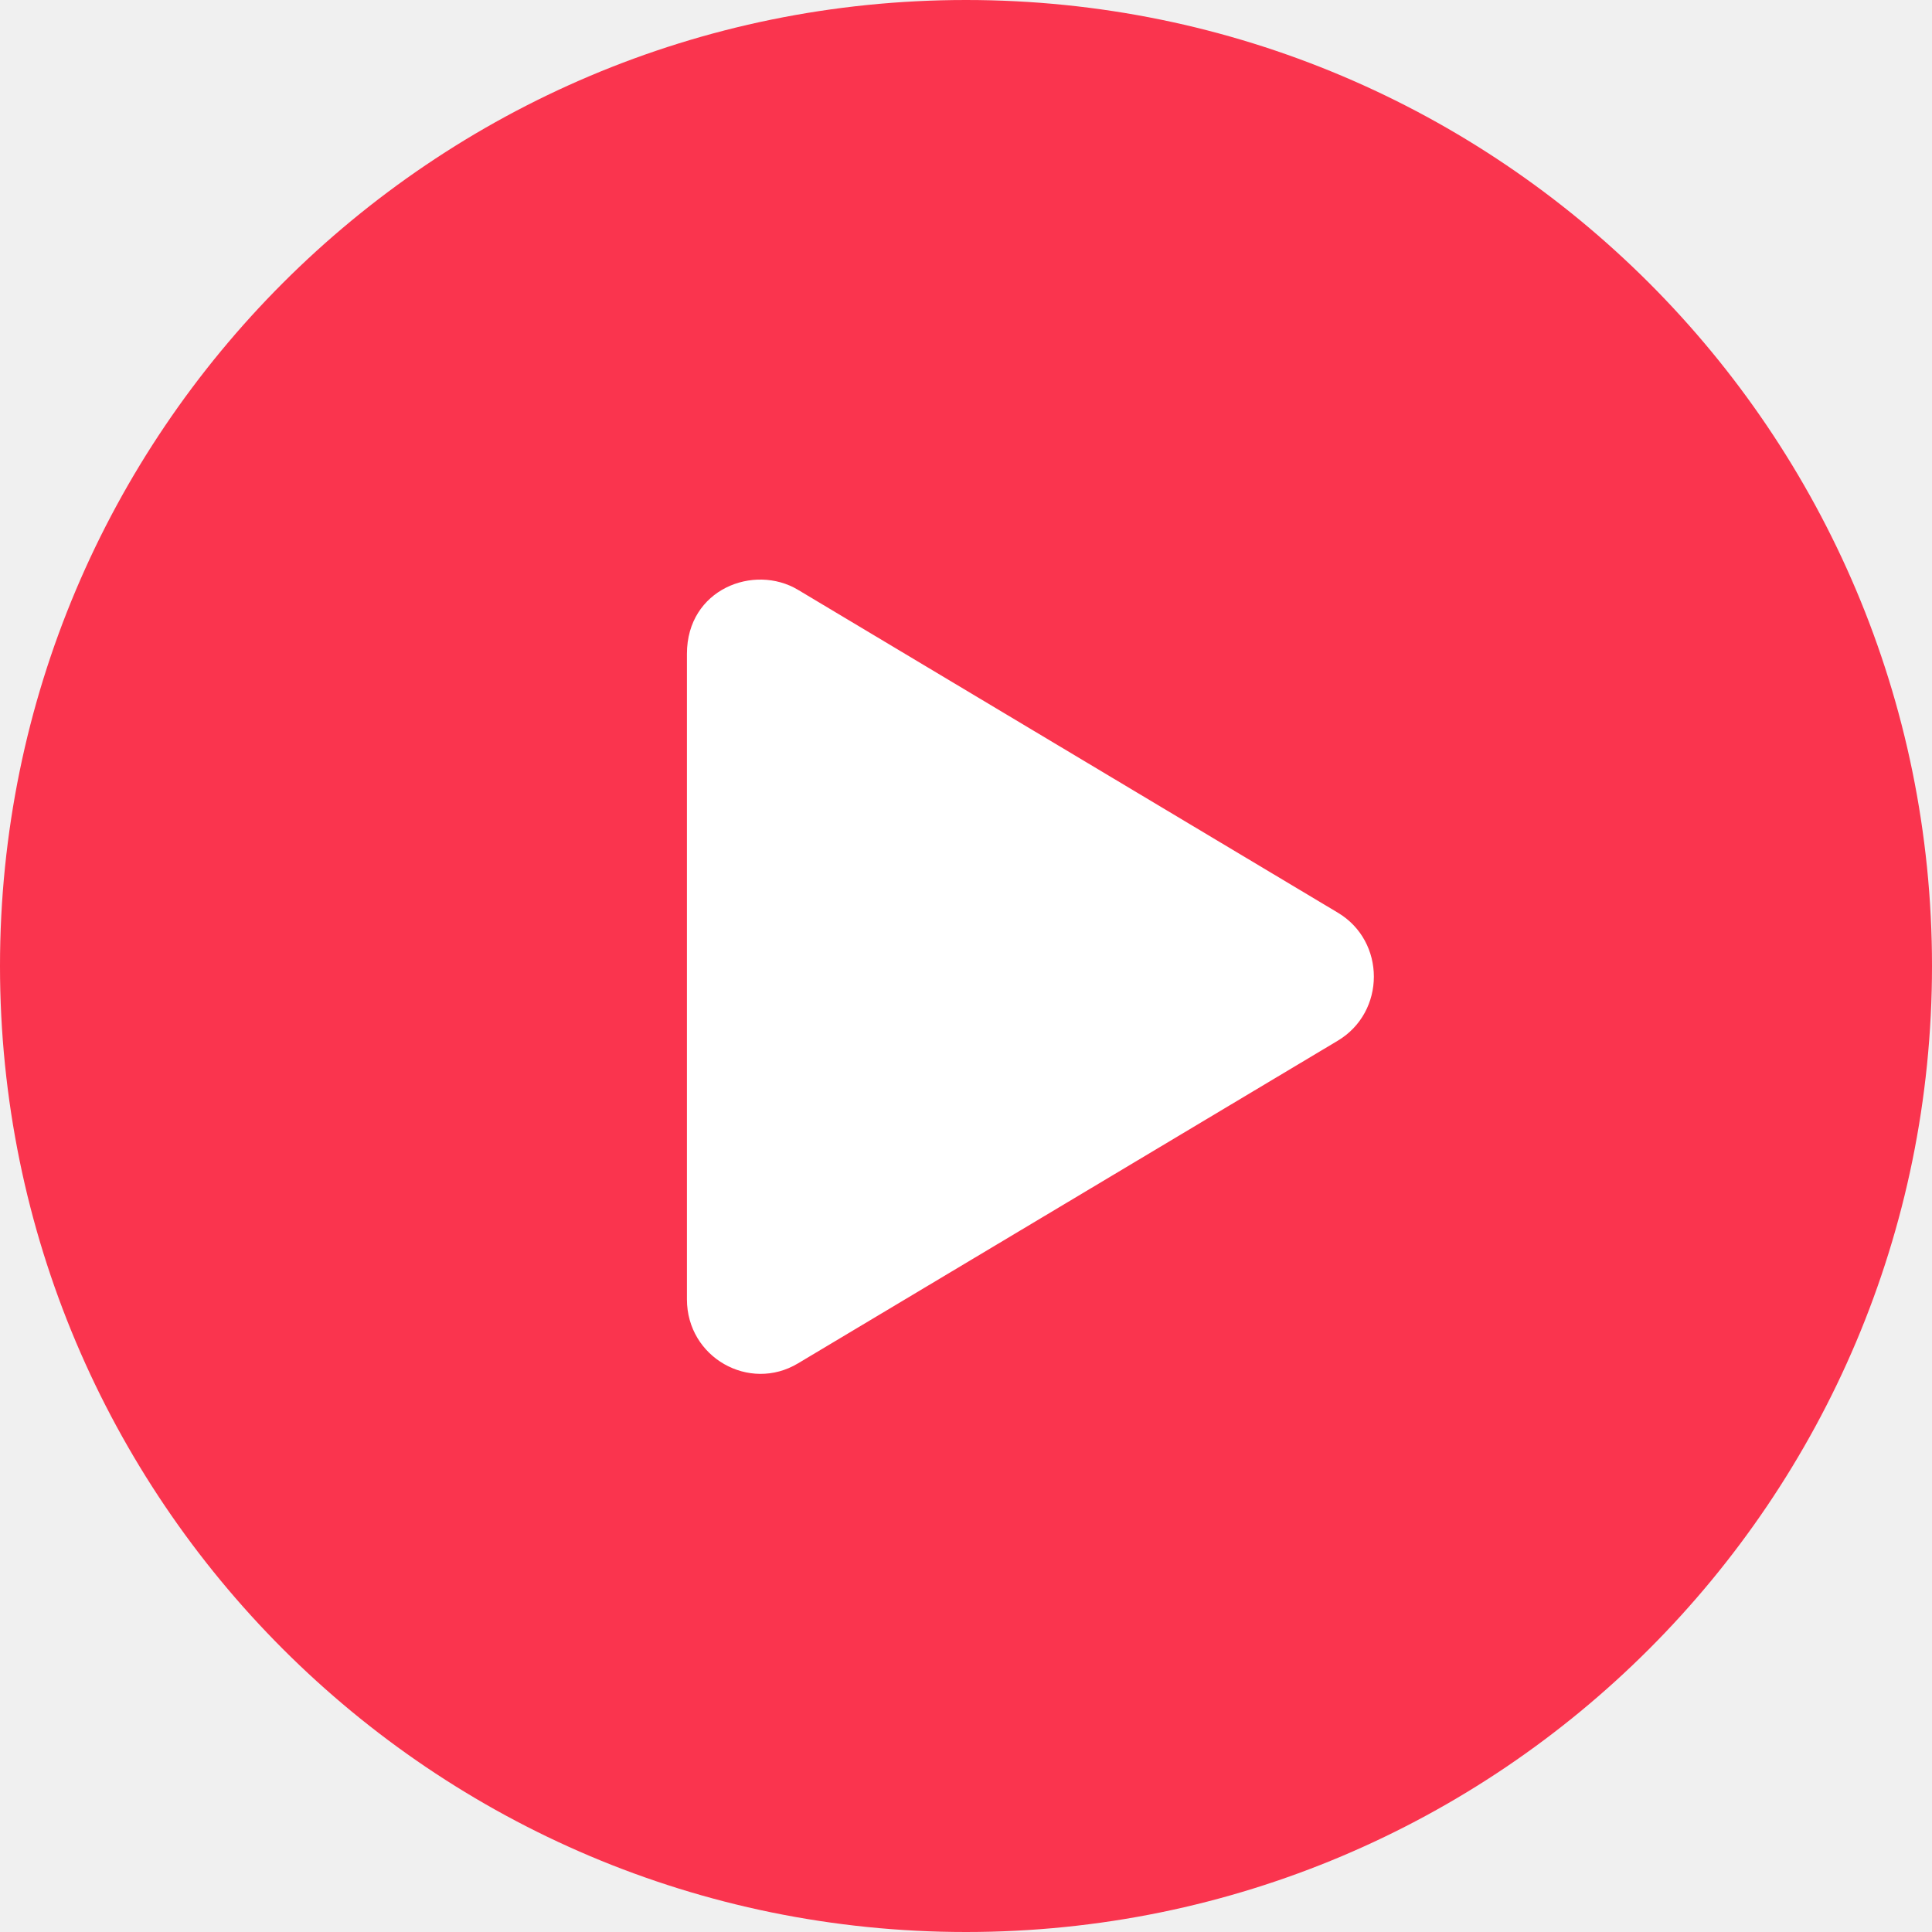
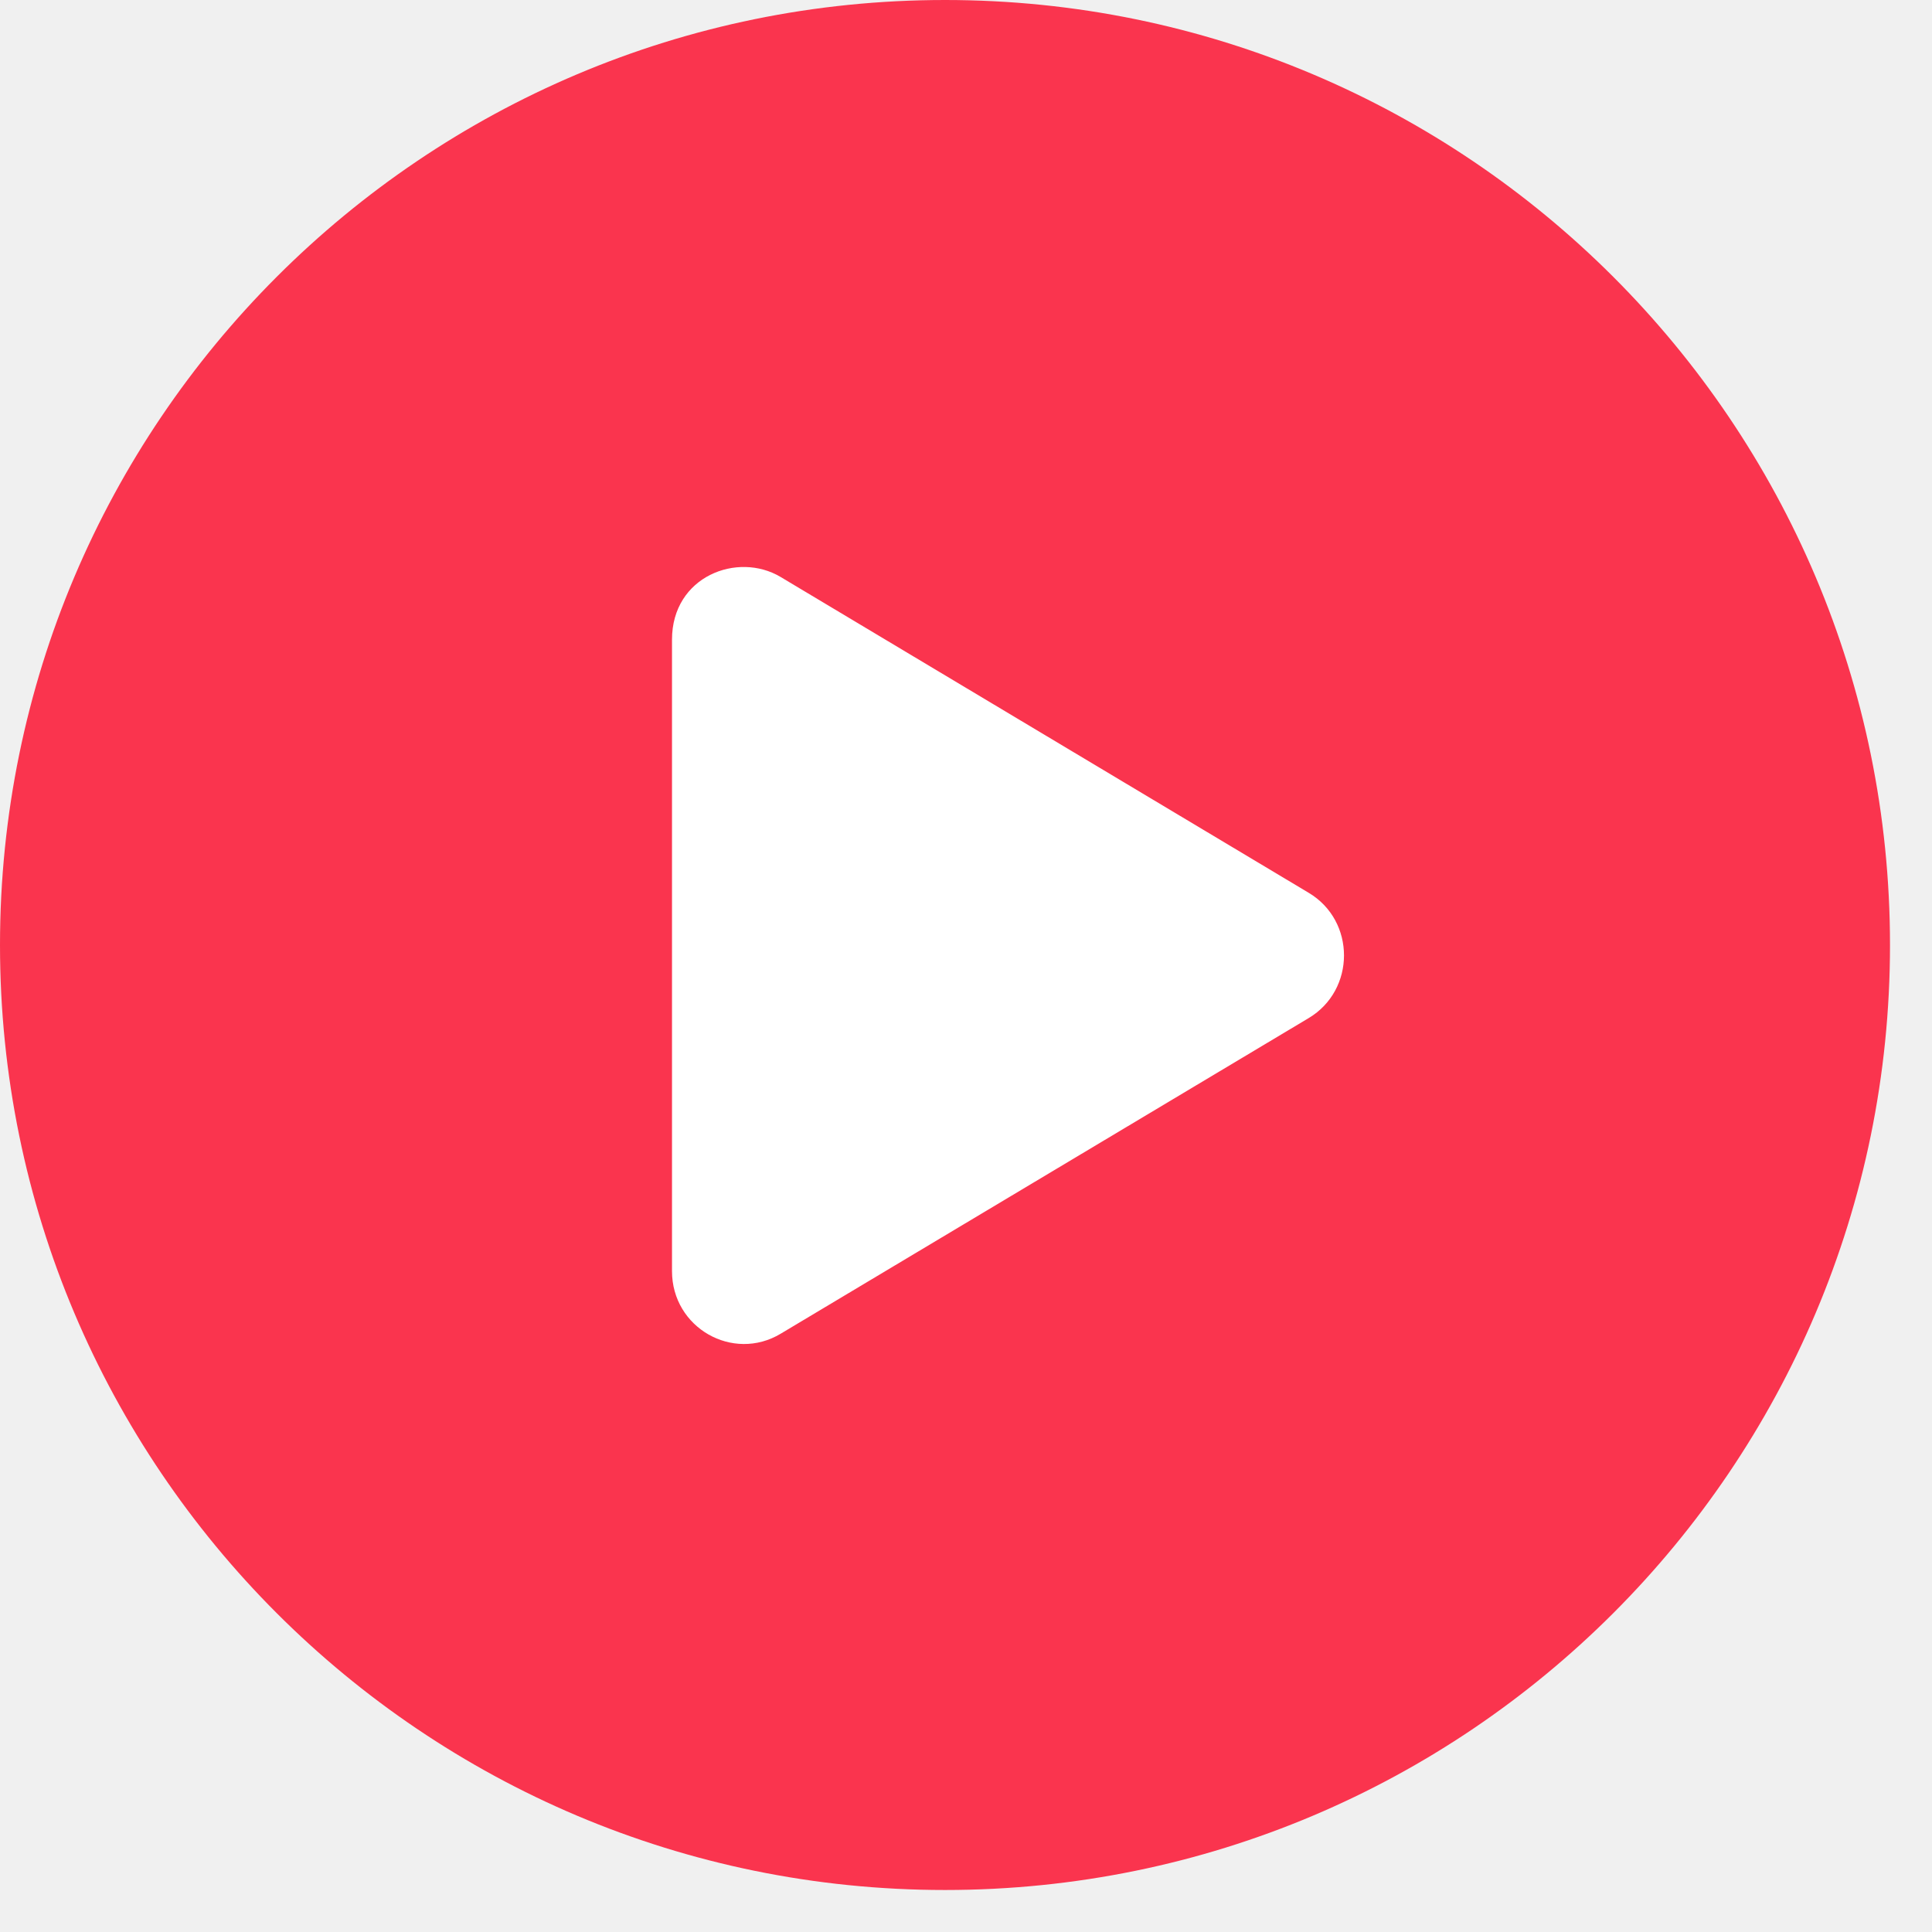
- <svg xmlns="http://www.w3.org/2000/svg" width="90" height="90">
+ <svg xmlns="http://www.w3.org/2000/svg" width="92" height="92">
  <g fill="none" fill-rule="evenodd">
    <circle fill="#FA344E" cx="45" cy="45" r="45" />
    <path d="M62.315 42.512L37.172 27.475C35.129 26.253 32 27.438 32 30.459v30.069c0 2.71 2.907 4.343 5.172 2.984l25.143-15.03c2.243-1.337 2.25-4.633 0-5.97z" fill="#FFF" />
  </g>
</svg>
